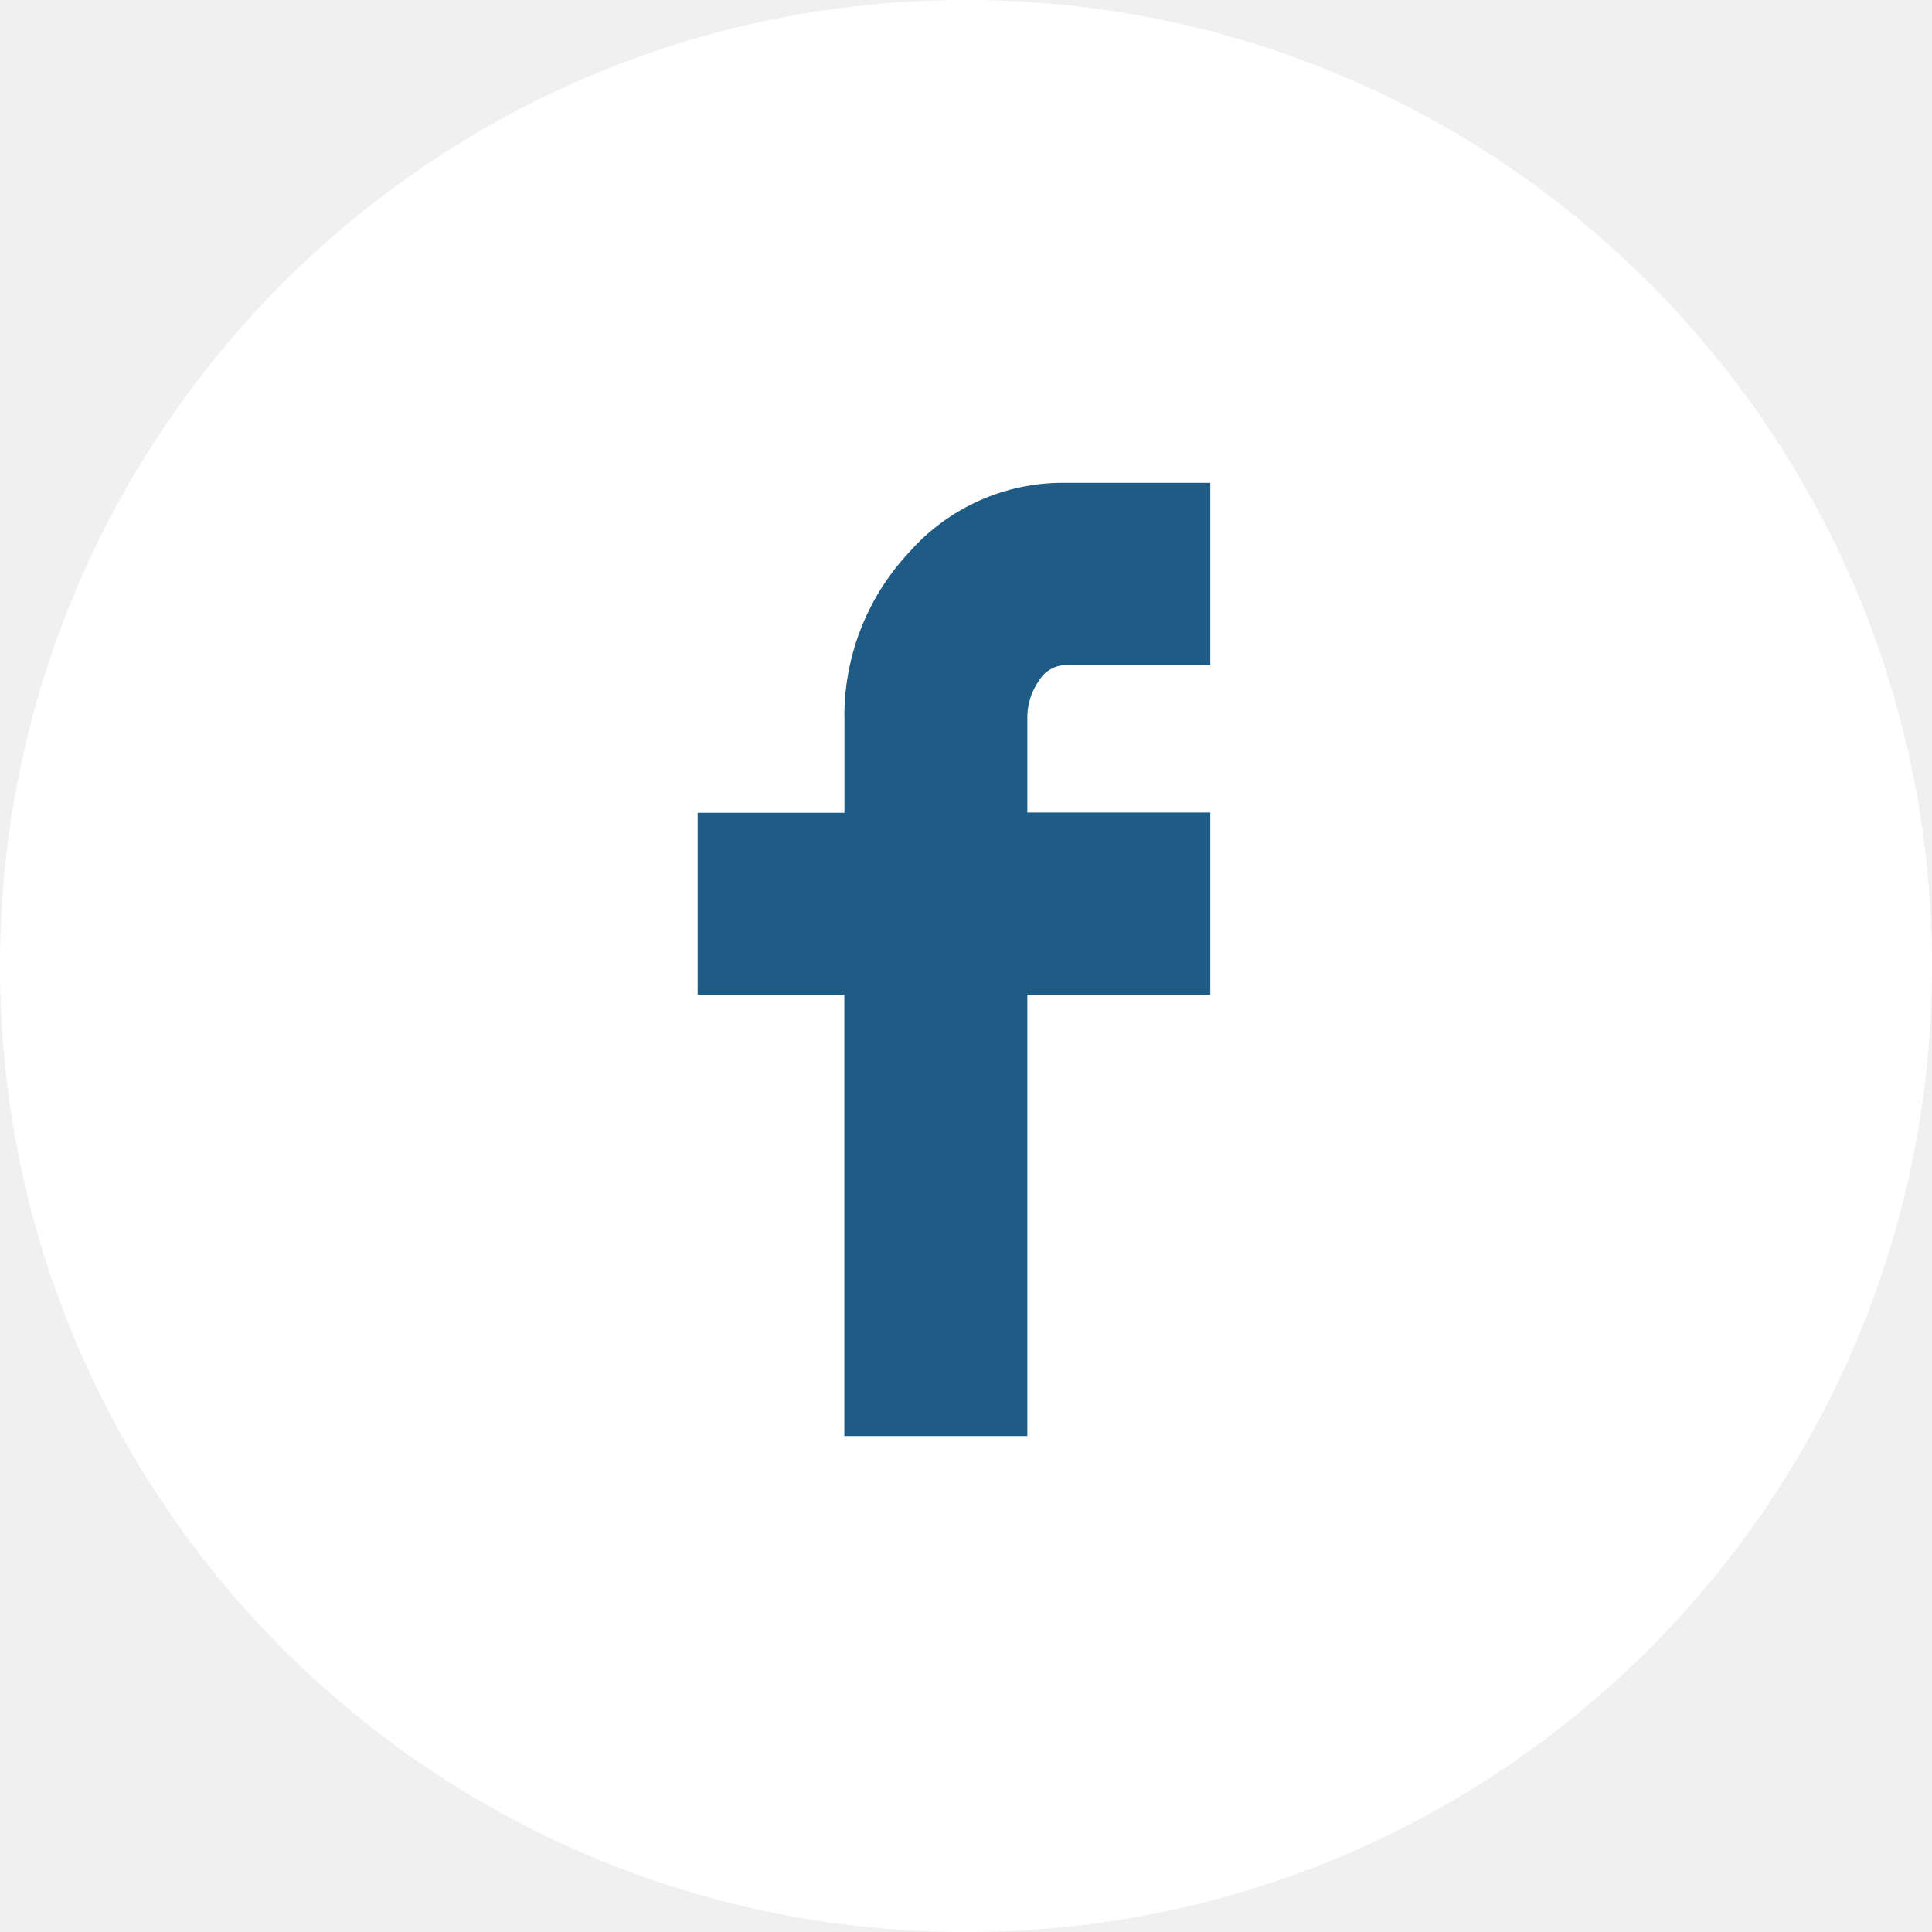
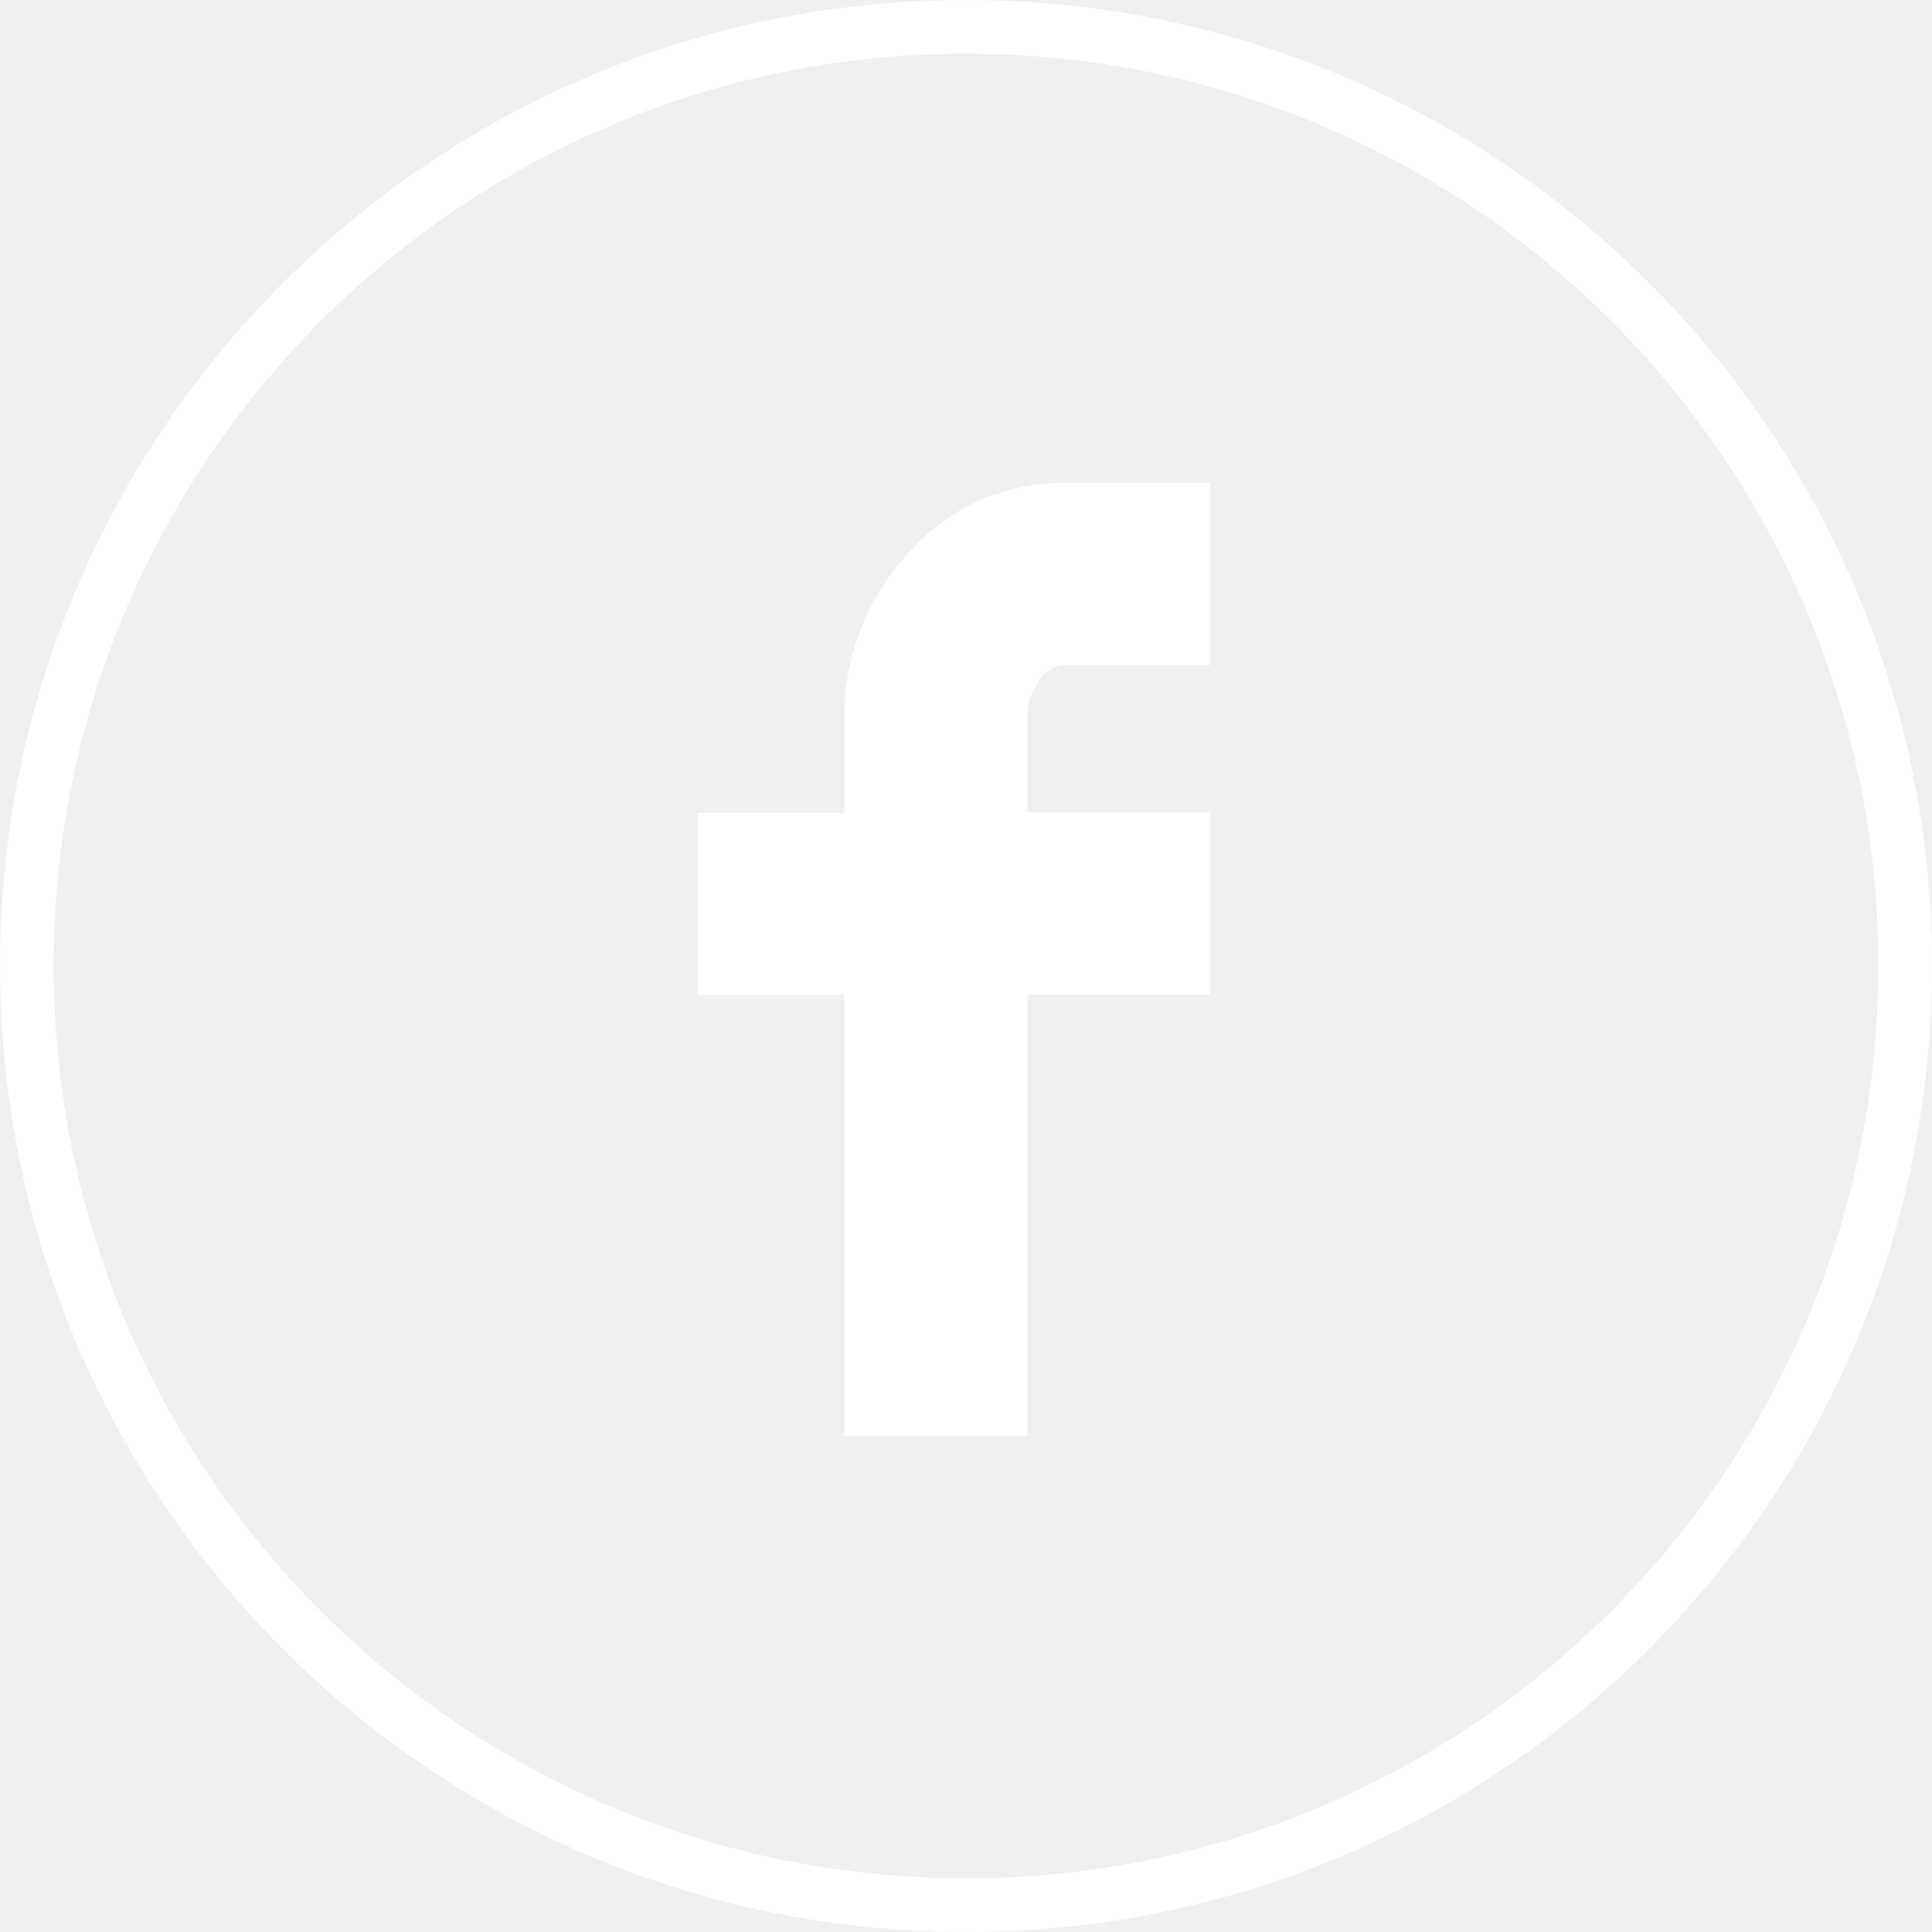
<svg xmlns="http://www.w3.org/2000/svg" width="36" height="36" viewBox="0 0 36 36">
  <g id="Group_13" data-name="Group 13" transform="translate(-54 -712)">
-     <circle id="Ellipse_1" data-name="Ellipse 1" cx="18" cy="18" r="18" transform="translate(54 712)" fill="#fff" />
-     <path id="Icon_zocial-facebook" data-name="Icon zocial-facebook" d="M13.257,9.537V6.145h2.735V4.44a4.463,4.463,0,0,1,1.2-3.143,3.812,3.812,0,0,1,2.9-1.3h2.717V3.392H20.094a.6.6,0,0,0-.479.293A1.19,1.19,0,0,0,19.4,4.4v1.74h3.409V9.536H19.4v8.223h-3.41V9.537Z" transform="translate(53.743 721)" fill="#1e5c85" />
+     <g id="Ellipse_1" data-name="Ellipse 1" transform="translate(54 712)" fill="none" stroke="#fff" stroke-width="1">
+       <circle cx="18" cy="18" r="18" stroke="none" />
+       <circle cx="18" cy="18" r="17.5" fill="none" />
+     </g>
+     <path id="Icon_zocial-facebook" data-name="Icon zocial-facebook" d="M13.257,9.537V6.145h2.735V4.44a4.463,4.463,0,0,1,1.2-3.143,3.812,3.812,0,0,1,2.9-1.3h2.717V3.392H20.094a.6.6,0,0,0-.479.293A1.19,1.19,0,0,0,19.4,4.4v1.74h3.409V9.536H19.4v8.223h-3.41V9.537Z" transform="translate(53.743 721)" fill="#fff" />
  </g>
</svg>
